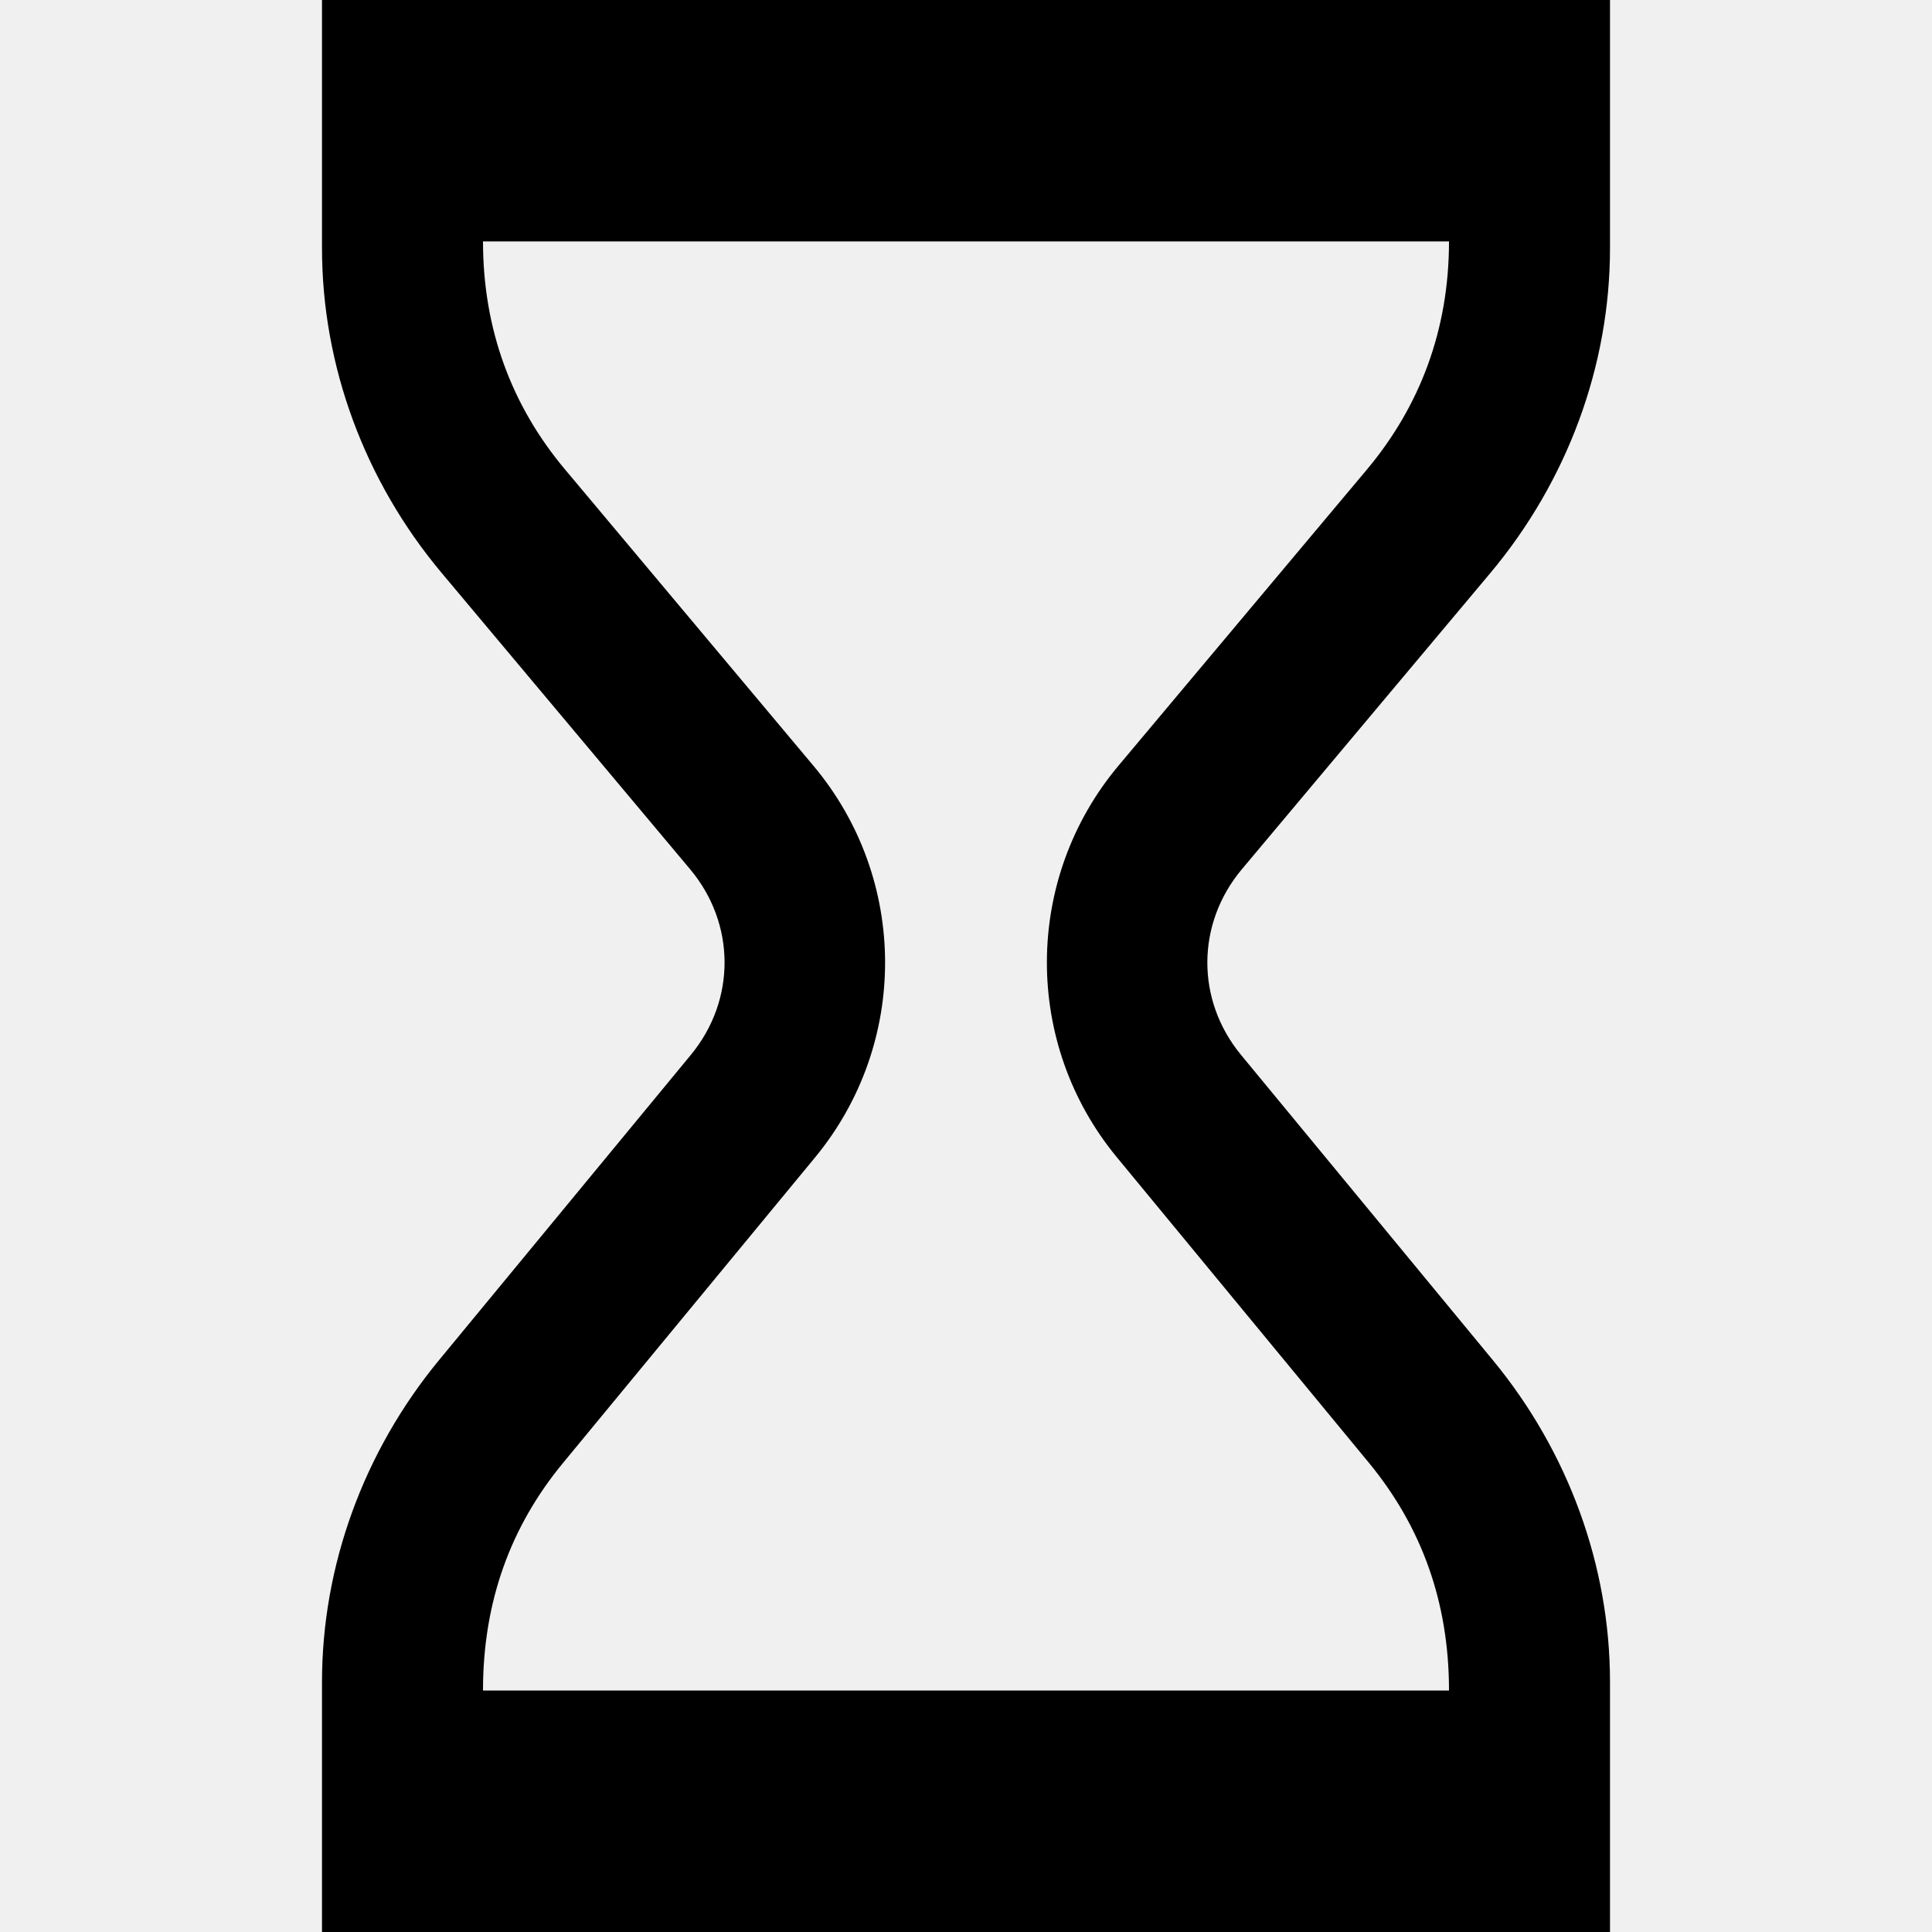
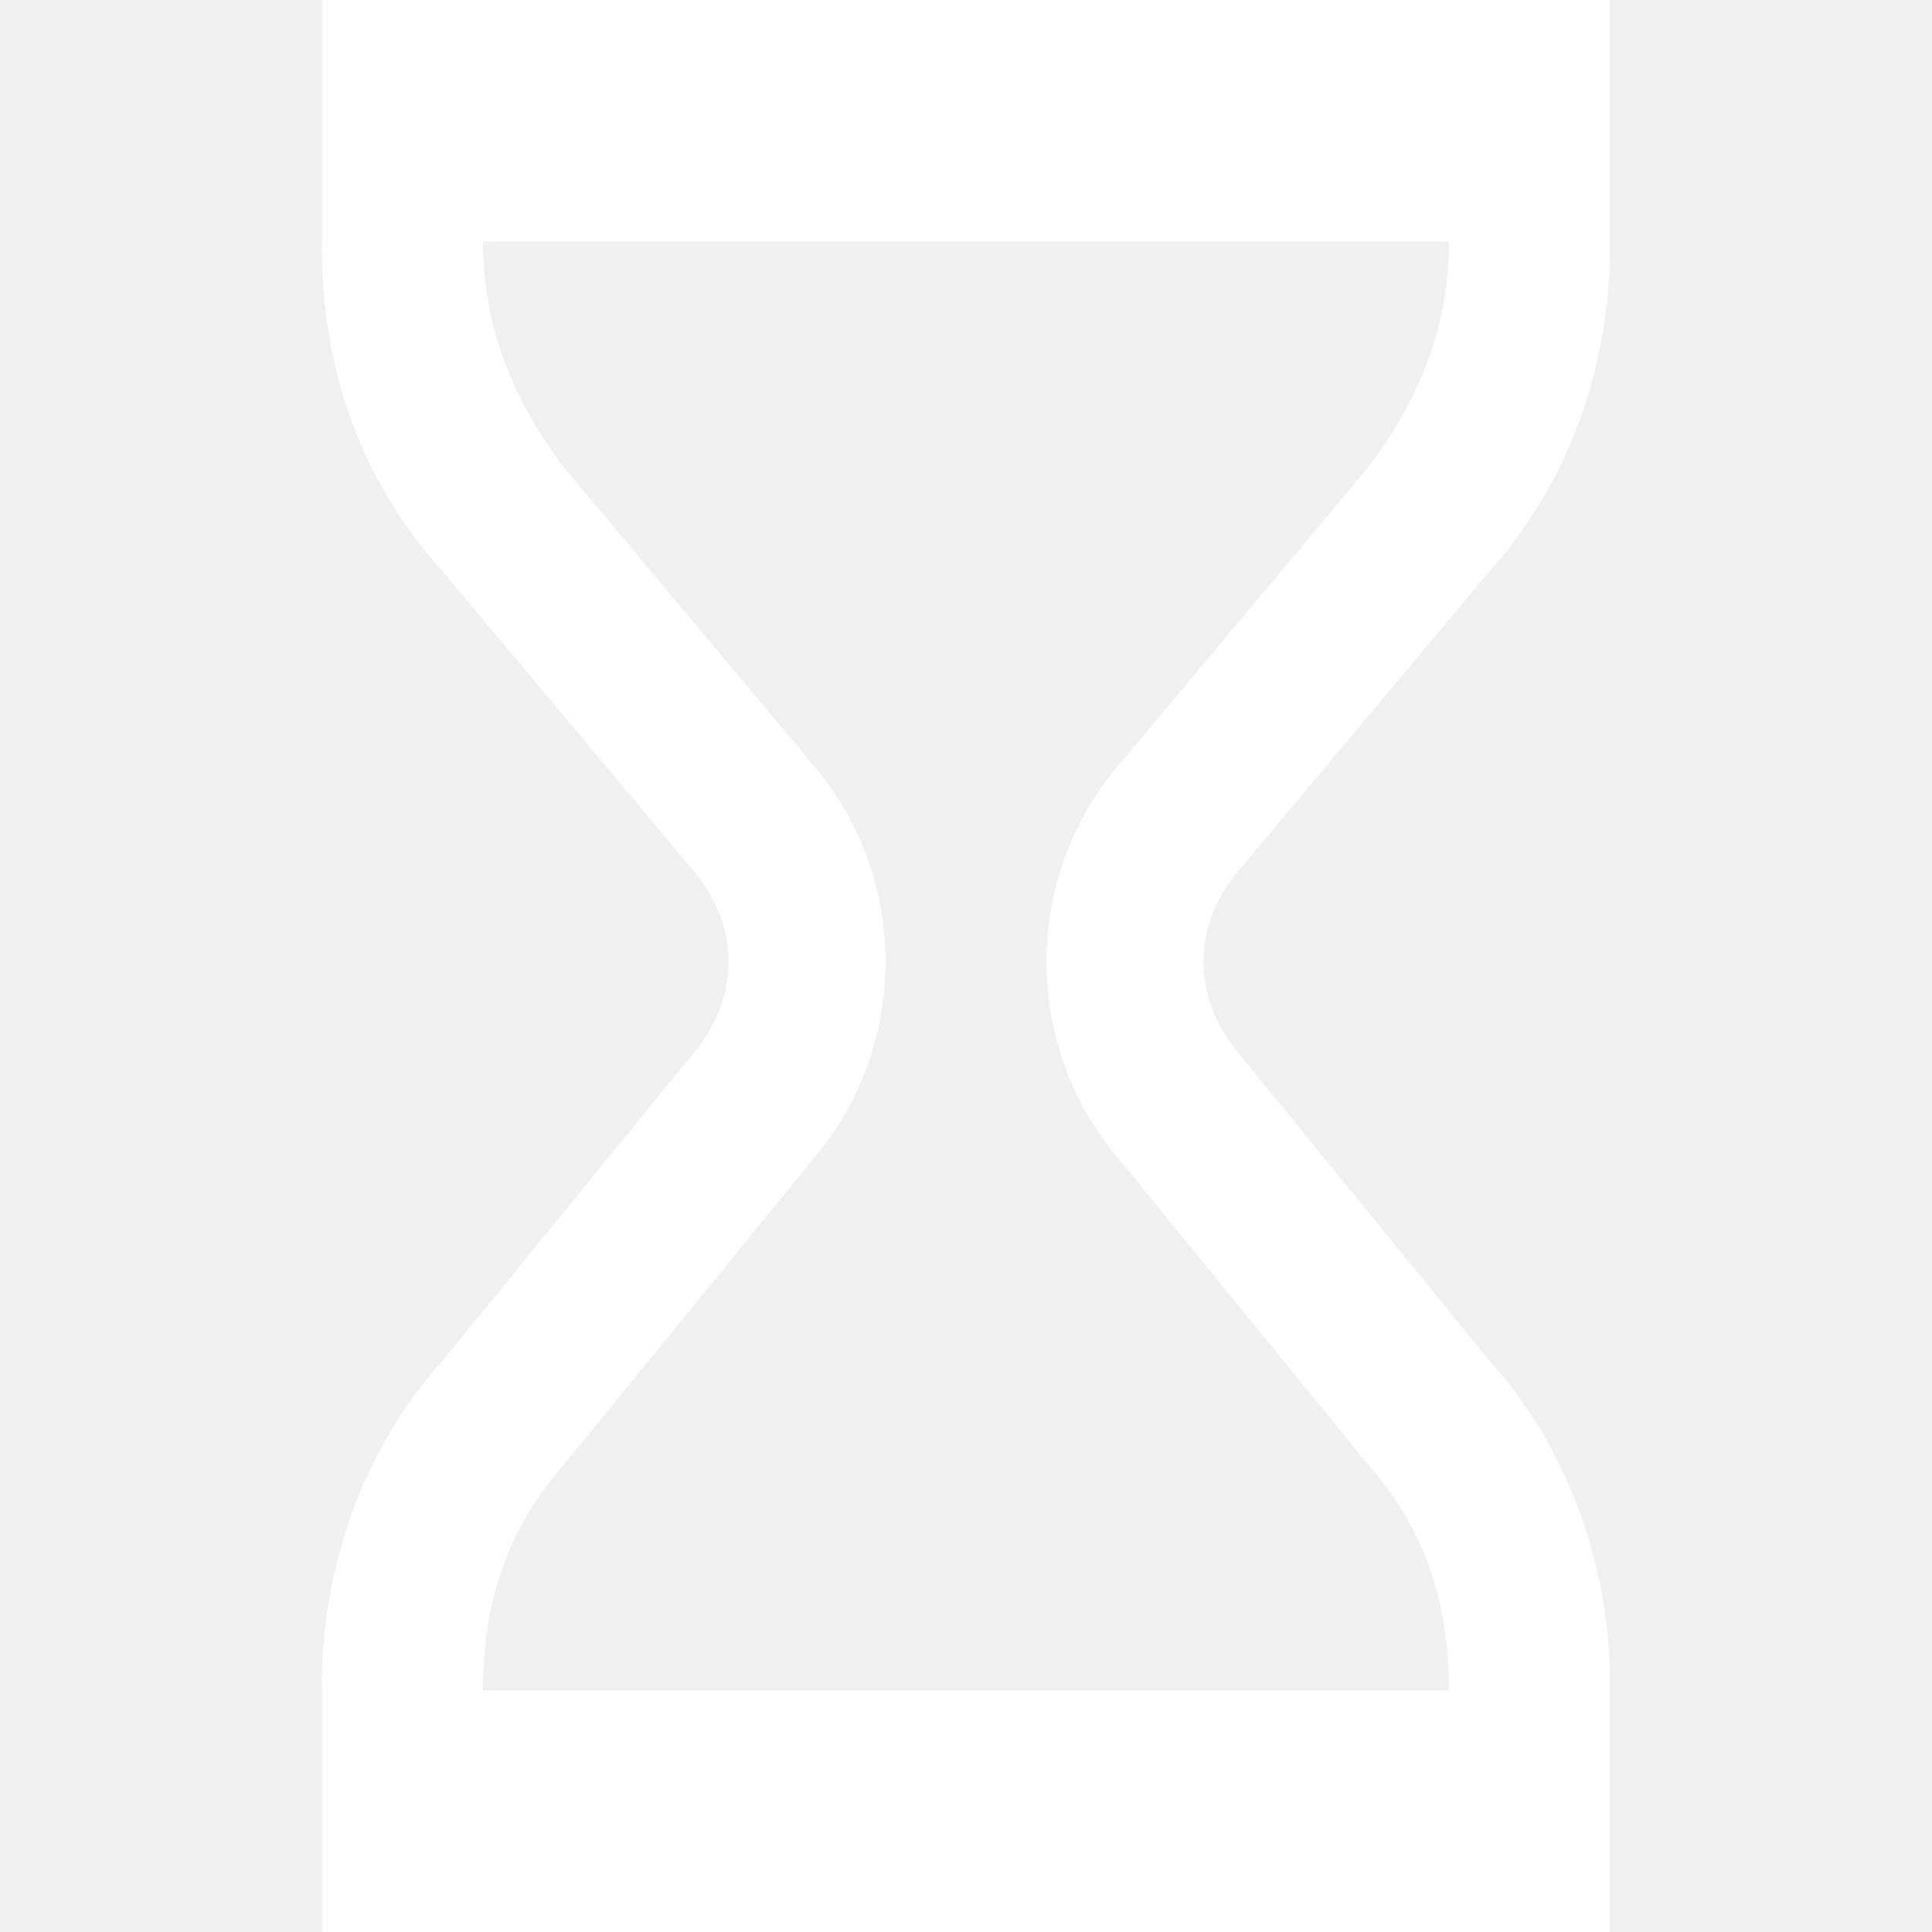
- <svg xmlns="http://www.w3.org/2000/svg" width="24" height="24" viewBox="0 0 24 24">
-   <path d="M18.513 7.119c.958-1.143 1.487-2.577 1.487-4.036v-3.083h-16v3.083c0 1.459.528 2.892 1.487 4.035l3.086 3.68c.567.677.571 1.625.009 2.306l-3.13 3.794c-.936 1.136-1.452 2.555-1.452 3.995v3.107h16v-3.107c0-1.44-.517-2.858-1.453-3.994l-3.13-3.794c-.562-.681-.558-1.629.009-2.306l3.087-3.68zm-4.639 7.257l3.13 3.794c.652.792.996 1.726.996 2.83h-12c0-1.104.343-2.039.996-2.829l3.129-3.793c1.167-1.414 1.159-3.459-.019-4.864l-3.086-3.681c-.66-.785-1.02-1.736-1.02-2.834h12c0 1.101-.363 2.05-1.02 2.834l-3.087 3.68c-1.177 1.405-1.185 3.451-.019 4.863z" />
+ <svg xmlns="http://www.w3.org/2000/svg" version="1.1" id="Layer_1" x="0px" y="0px" viewBox="0 0 24 24" style="enable-background:new 0 0 24 24;" xml:space="preserve">
+   <style type="text/css">
+ 	.st0{fill:#FFFFFF;}
+ </style>
+   <path class="st0" d="M18.5,7.1c1-1.1,1.5-2.6,1.5-4V0H4v3.1c0,1.5,0.5,2.9,1.5,4l3.1,3.7c0.6,0.7,0.6,1.6,0,2.3l-3.1,3.8  C4.5,18,4,19.5,4,20.9V24h16v-3.1c0-1.4-0.5-2.9-1.5-4l-3.1-3.8c-0.6-0.7-0.6-1.6,0-2.3C15.4,10.8,18.5,7.1,18.5,7.1z M13.9,14.4  l3.1,3.8c0.7,0.8,1,1.7,1,2.8H6c0-1.1,0.3-2,1-2.8l3.1-3.8c1.2-1.4,1.2-3.5,0-4.9L7,5.8C6.4,5,6,4.1,6,3h12c0,1.1-0.4,2-1,2.8  l-3.1,3.7C12.7,10.9,12.7,13,13.9,14.4z" />
</svg>
